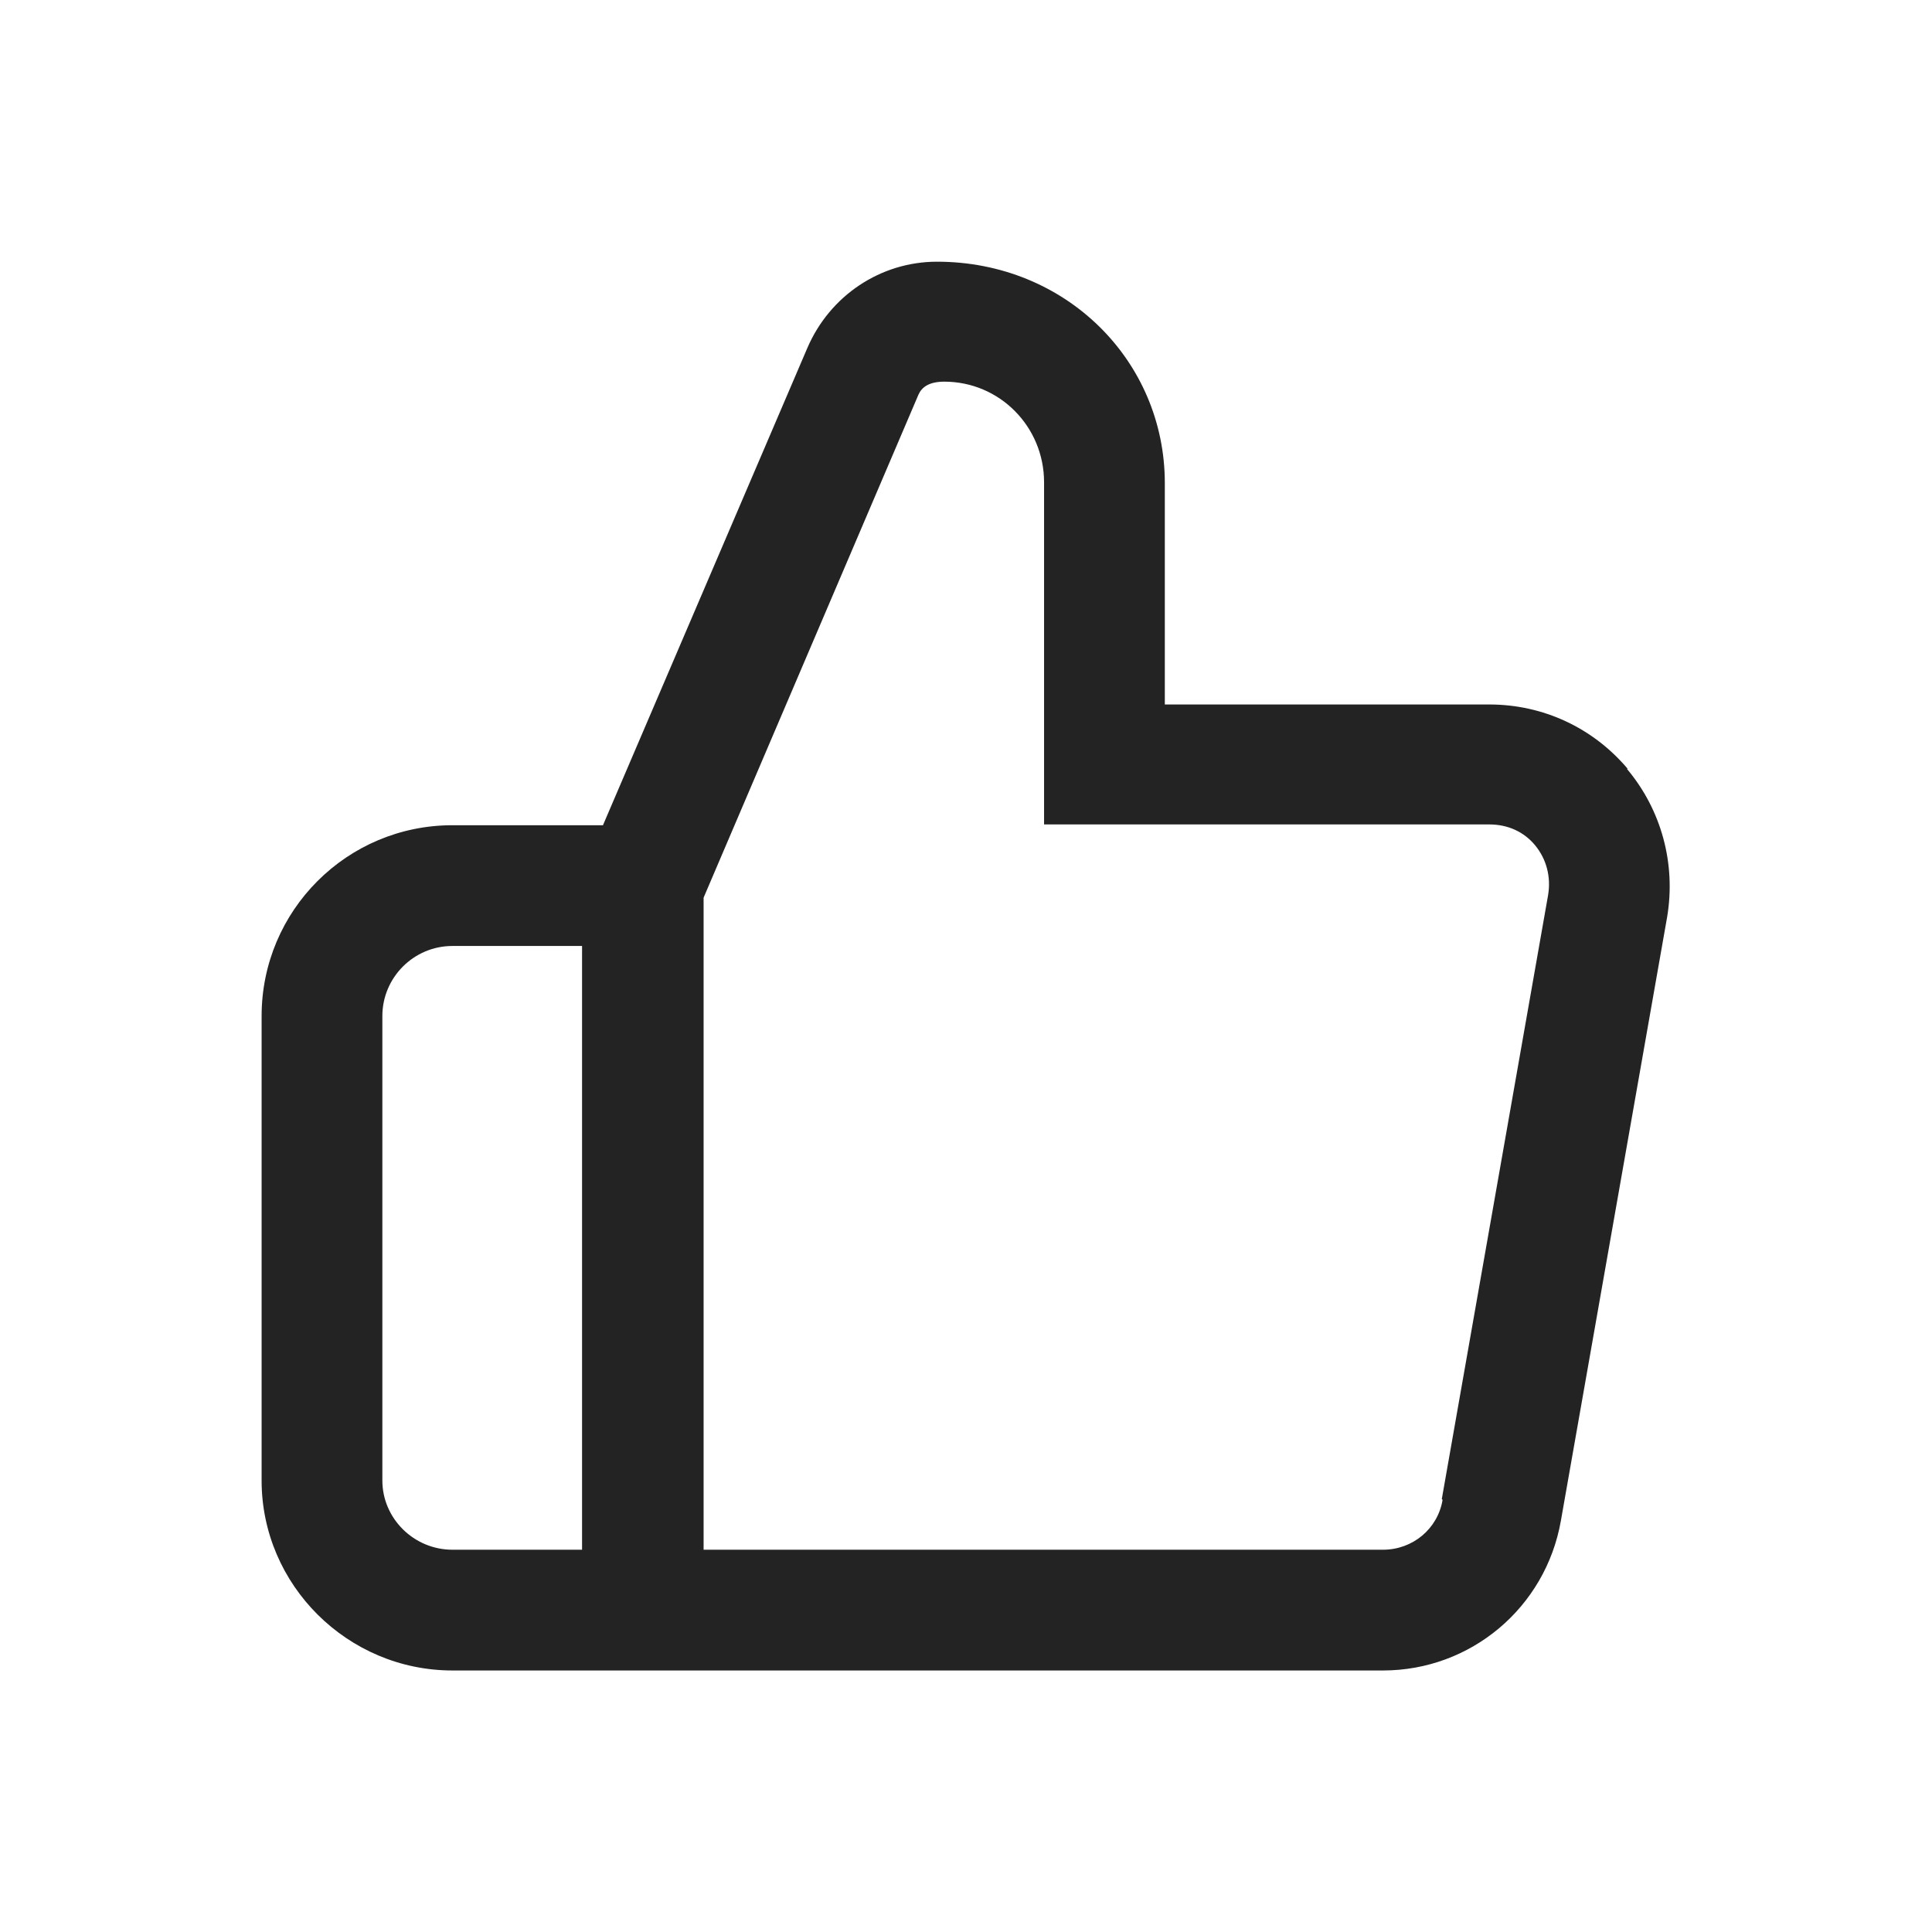
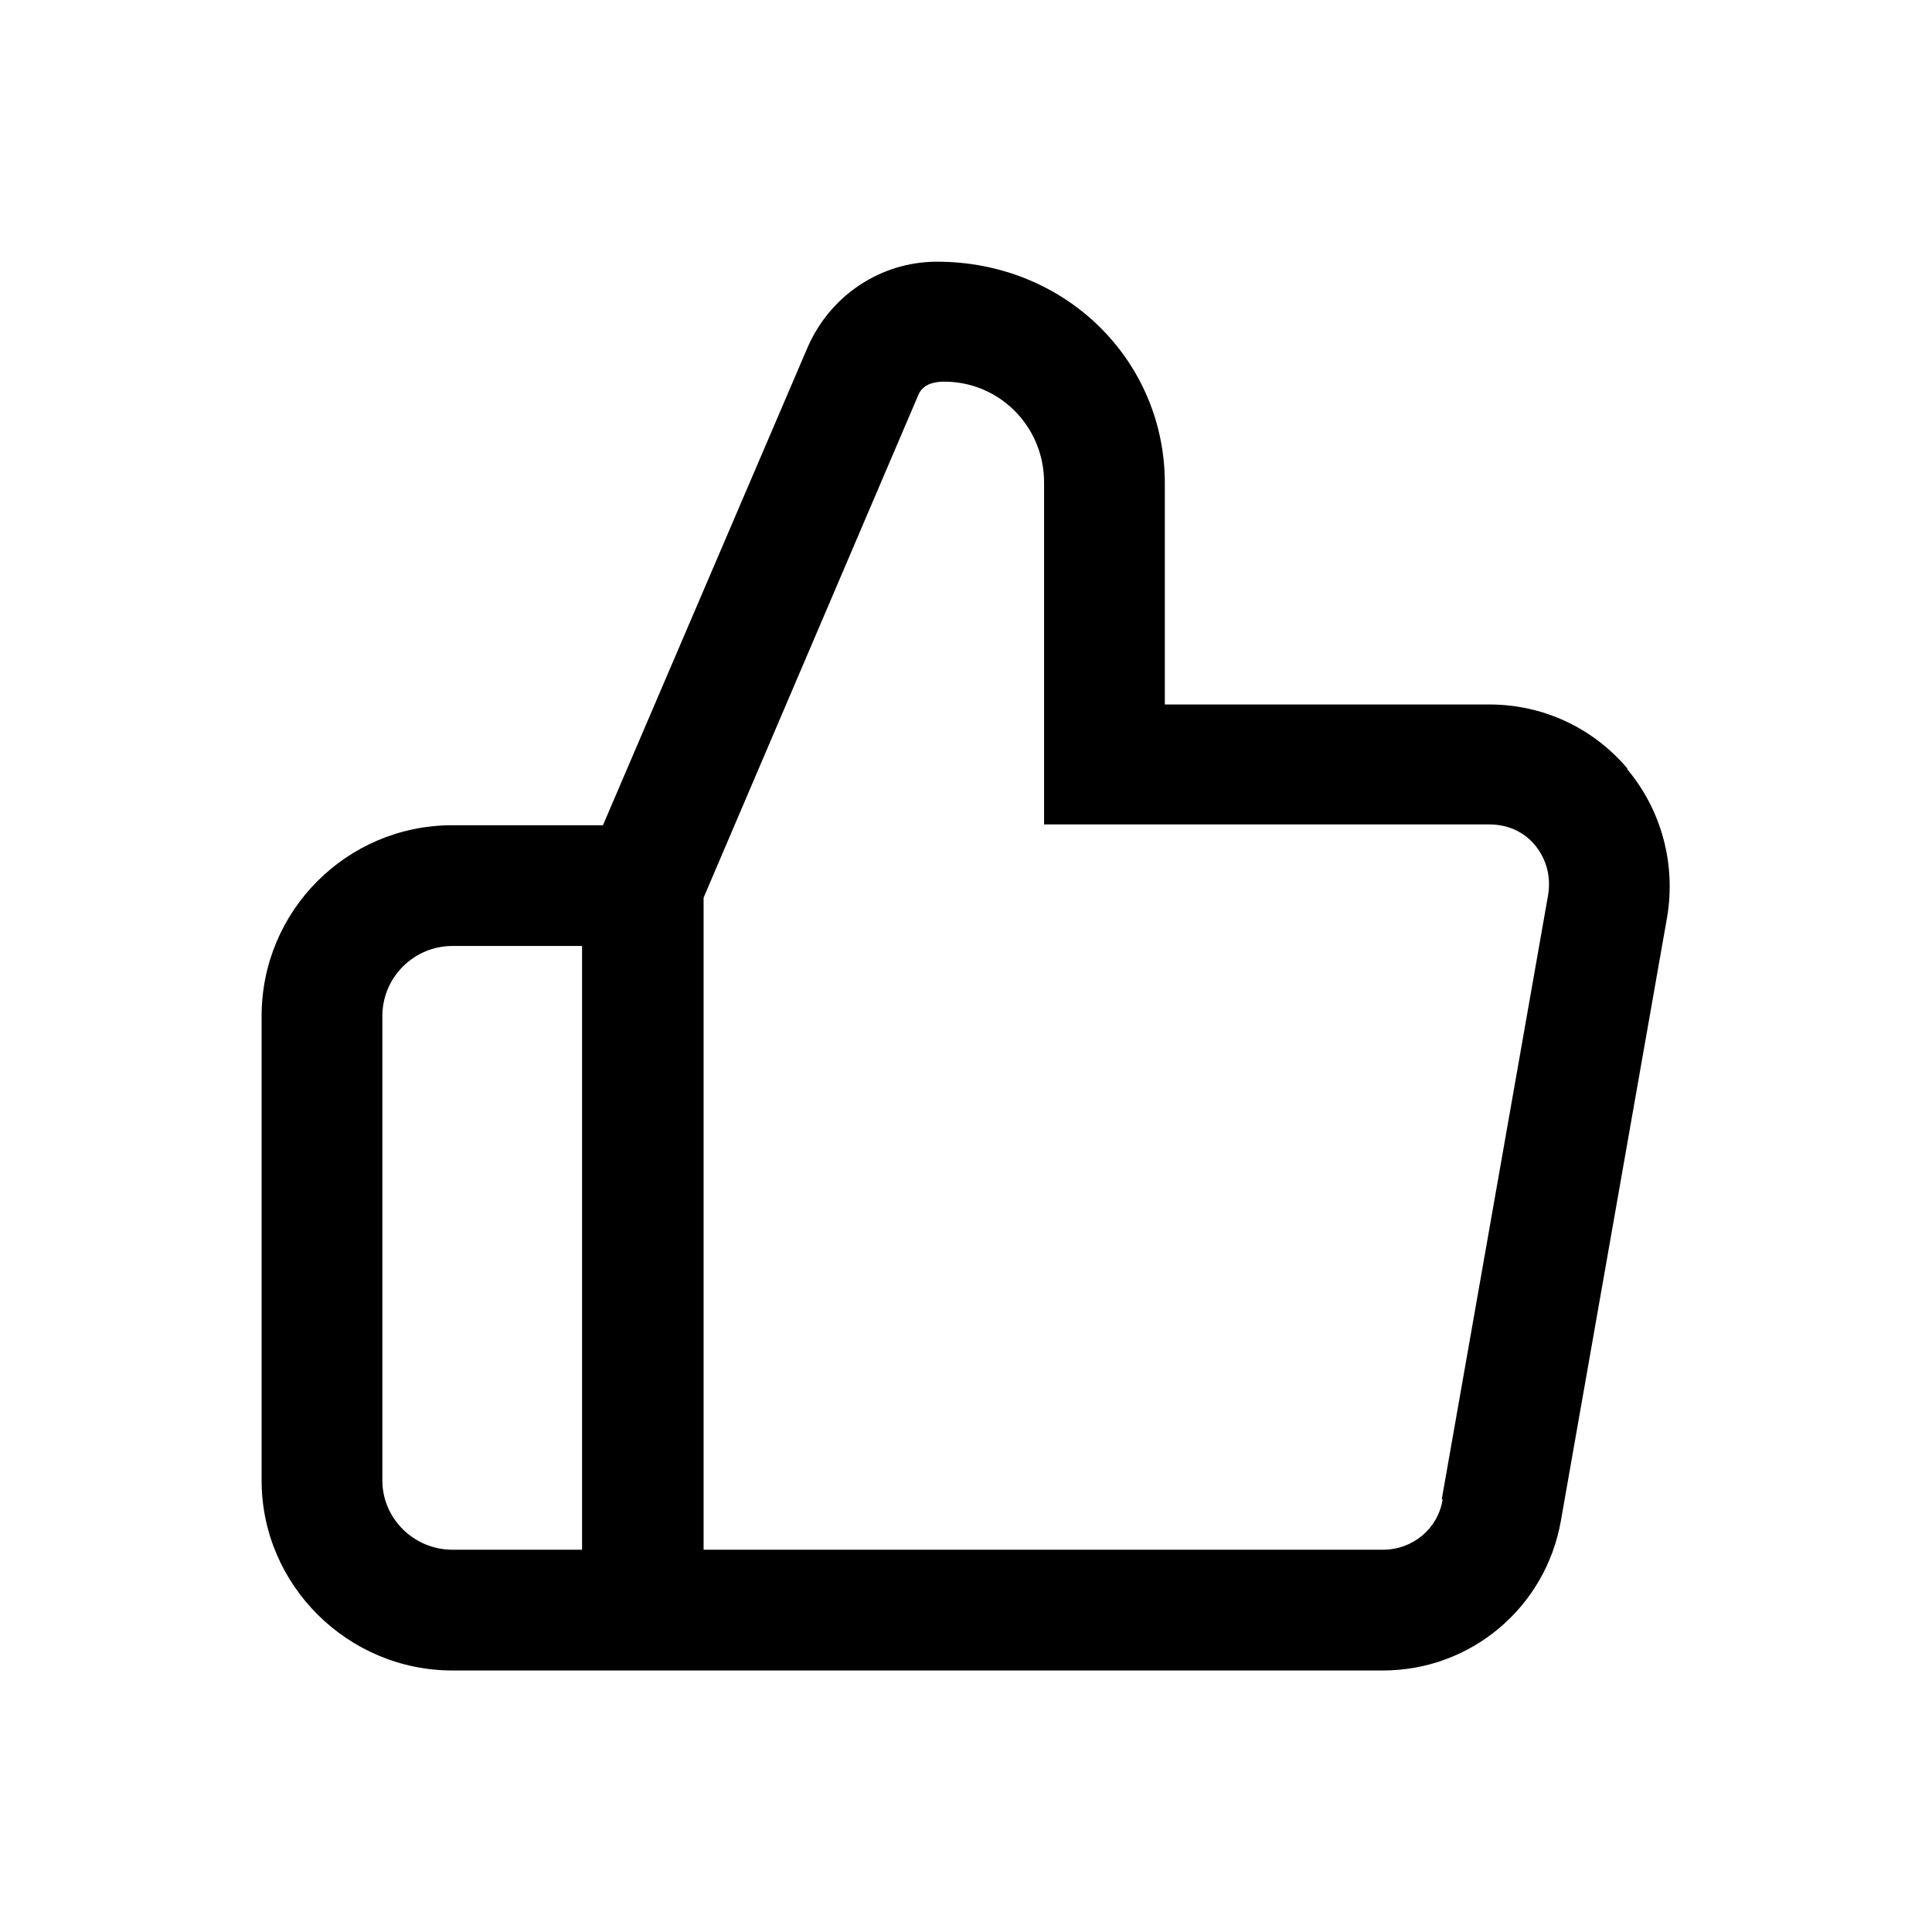
<svg xmlns="http://www.w3.org/2000/svg" width="22" height="22" viewBox="0 0 22 22" fill="none">
-   <path d="M18.535 8.755C18.141 8.288 17.573 8.022 16.958 8.022H13.264V5.501C13.264 4.108 12.137 2.98 10.67 2.98C10.028 2.98 9.451 3.365 9.194 3.961L6.866 9.397H5.152C3.951 9.397 2.979 10.369 2.979 11.57V16.859C2.979 18.05 3.96 19.022 5.152 19.022H15.748C16.747 19.022 17.6 18.307 17.774 17.317L18.984 10.442C19.085 9.837 18.92 9.223 18.526 8.755H18.535ZM5.152 17.647C4.712 17.647 4.354 17.29 4.354 16.859V11.57C4.354 11.13 4.712 10.772 5.152 10.772H6.628V17.647H5.152ZM16.427 17.079C16.372 17.409 16.087 17.647 15.748 17.647H8.012V10.222L10.459 4.493C10.496 4.41 10.578 4.346 10.752 4.346C11.385 4.346 11.889 4.86 11.889 5.492V9.388H16.958C17.169 9.388 17.352 9.47 17.481 9.626C17.609 9.782 17.664 9.984 17.628 10.195L16.418 17.07L16.427 17.079Z" fill="#232323" />
+   <path d="M18.535 8.755C18.141 8.288 17.573 8.022 16.958 8.022H13.264V5.501C13.264 4.108 12.137 2.98 10.67 2.98C10.028 2.98 9.451 3.365 9.194 3.961L6.866 9.397H5.152C3.951 9.397 2.979 10.369 2.979 11.57V16.859C2.979 18.05 3.96 19.022 5.152 19.022H15.748C16.747 19.022 17.6 18.307 17.774 17.317L18.984 10.442C19.085 9.837 18.92 9.223 18.526 8.755H18.535ZM5.152 17.647C4.712 17.647 4.354 17.29 4.354 16.859V11.57C4.354 11.13 4.712 10.772 5.152 10.772H6.628V17.647H5.152ZM16.427 17.079C16.372 17.409 16.087 17.647 15.748 17.647H8.012V10.222L10.459 4.493C10.496 4.41 10.578 4.346 10.752 4.346C11.385 4.346 11.889 4.86 11.889 5.492V9.388H16.958C17.169 9.388 17.352 9.47 17.481 9.626C17.609 9.782 17.664 9.984 17.628 10.195L16.418 17.07L16.427 17.079Z" fill="currentColor" />
</svg>
